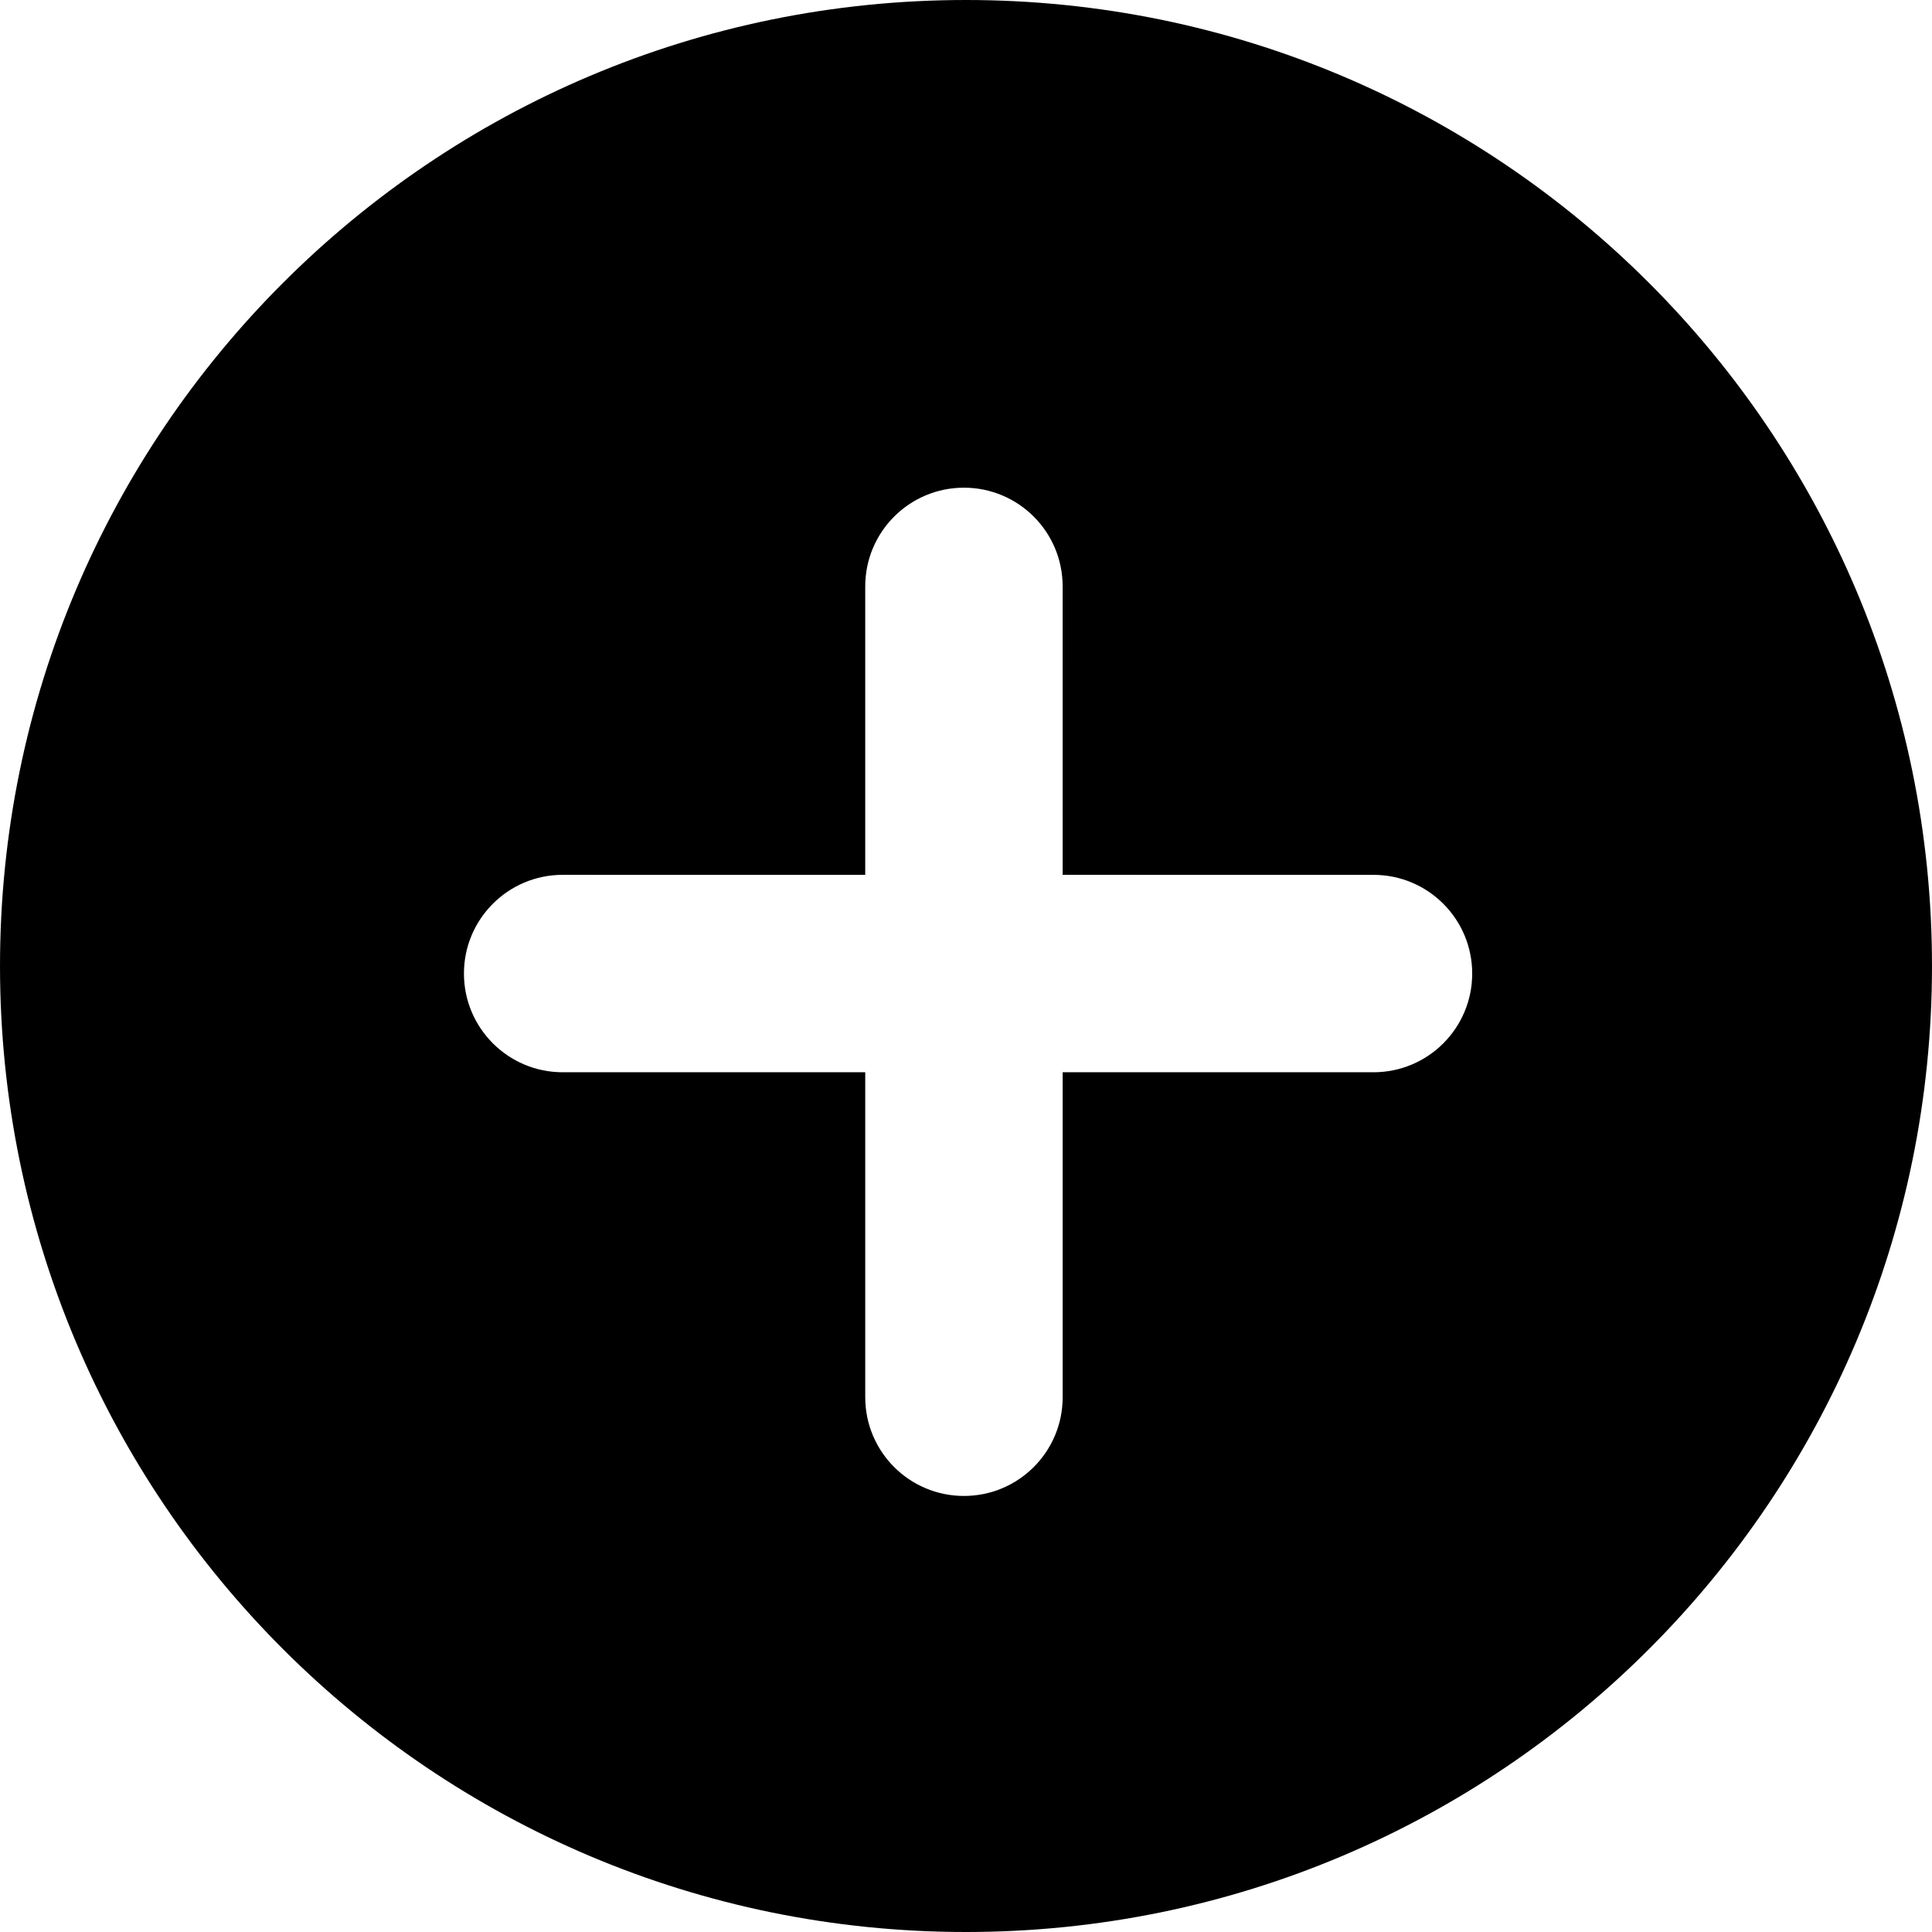
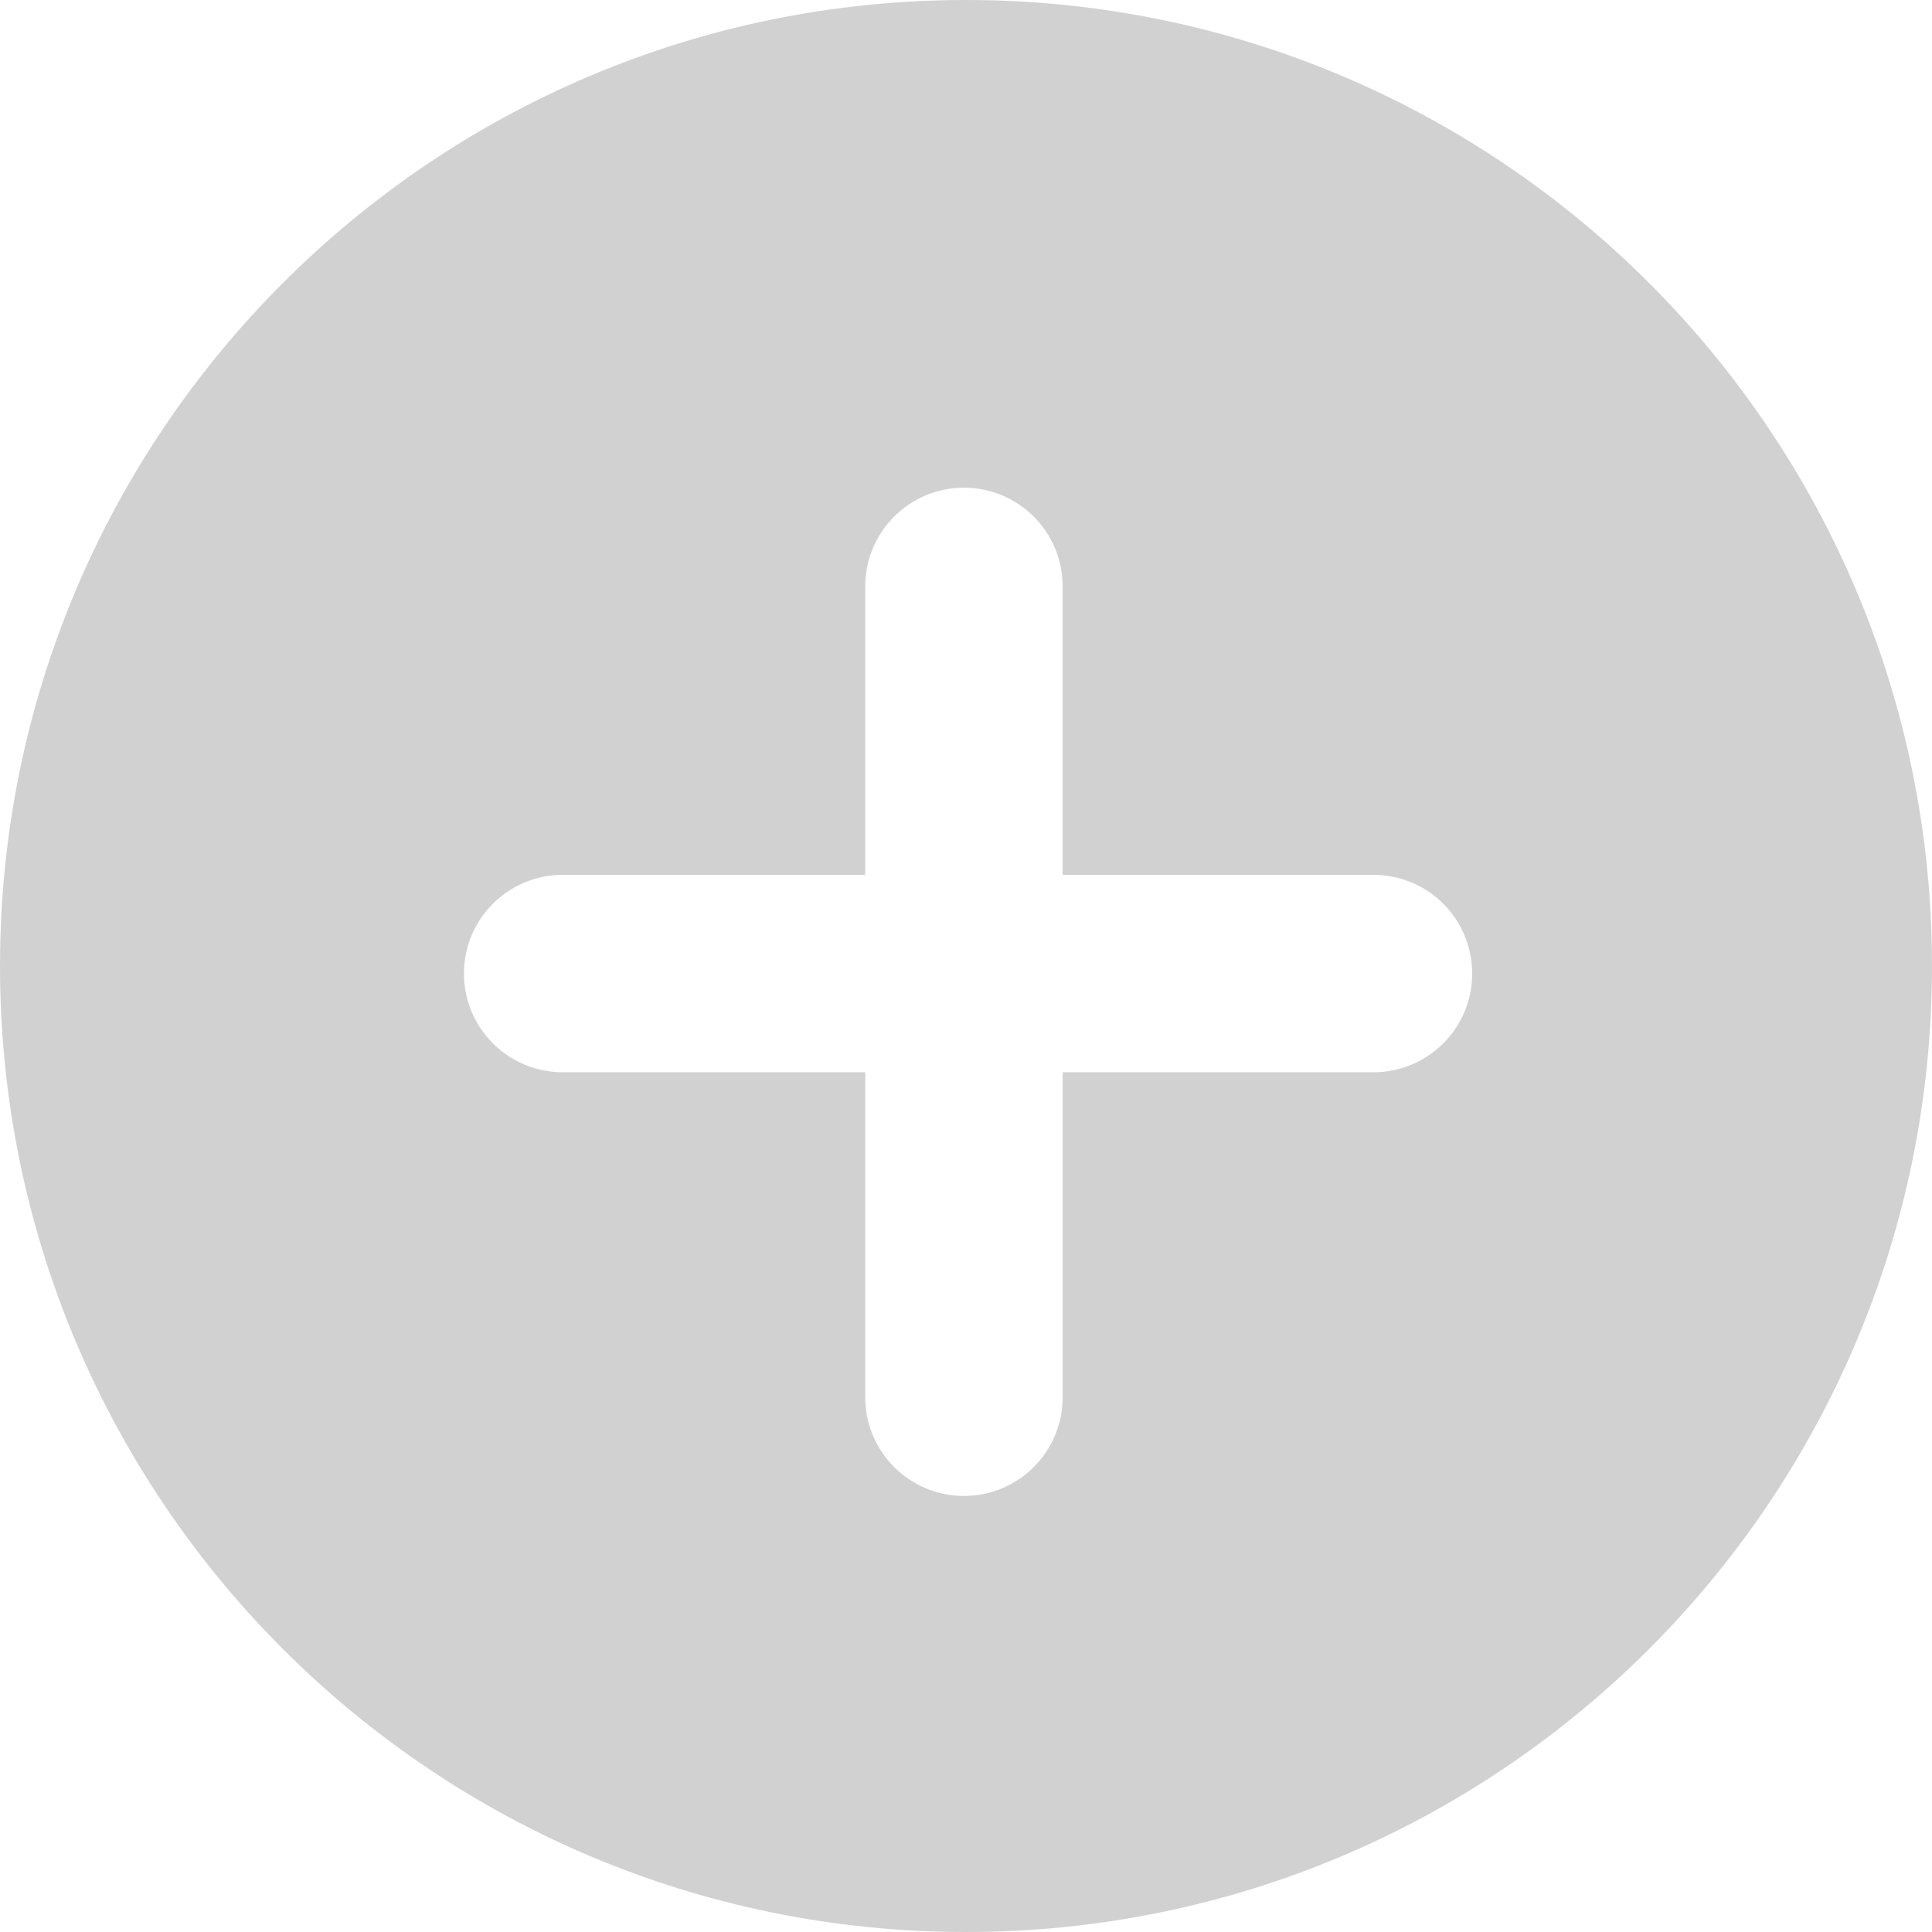
- <svg xmlns="http://www.w3.org/2000/svg" version="1.1" id="Layer_1" x="0px" y="0px" viewBox="0 0 300.003 300.003" style="enable-background:new 0 0 300.003 300.003;" xml:space="preserve">
+ <svg xmlns="http://www.w3.org/2000/svg" version="1.1" id="Layer_1" x="0px" y="0px" viewBox="0 0 300.003 300.003" fill="#d1d1d1" xml:space="preserve">
  <g>
    <g>
      <path d="M150,0C67.159,0,0.001,67.159,0.001,150c0,82.838,67.157,150.003,149.997,150.003S300.002,232.838,300.002,150    C300.002,67.159,232.839,0,150,0z M213.281,166.501h-48.27v50.469c-0.003,8.463-6.863,15.323-15.328,15.323    c-8.468,0-15.328-6.86-15.328-15.328v-50.464H87.37c-8.466-0.003-15.323-6.863-15.328-15.328c0-8.463,6.863-15.326,15.328-15.328    l46.984,0.003V91.057c0-8.466,6.863-15.328,15.326-15.328c8.468,0,15.331,6.863,15.328,15.328l0.003,44.787l48.265,0.005    c8.466-0.005,15.331,6.86,15.328,15.328C228.607,159.643,221.742,166.501,213.281,166.501z" />
    </g>
  </g>
</svg>
